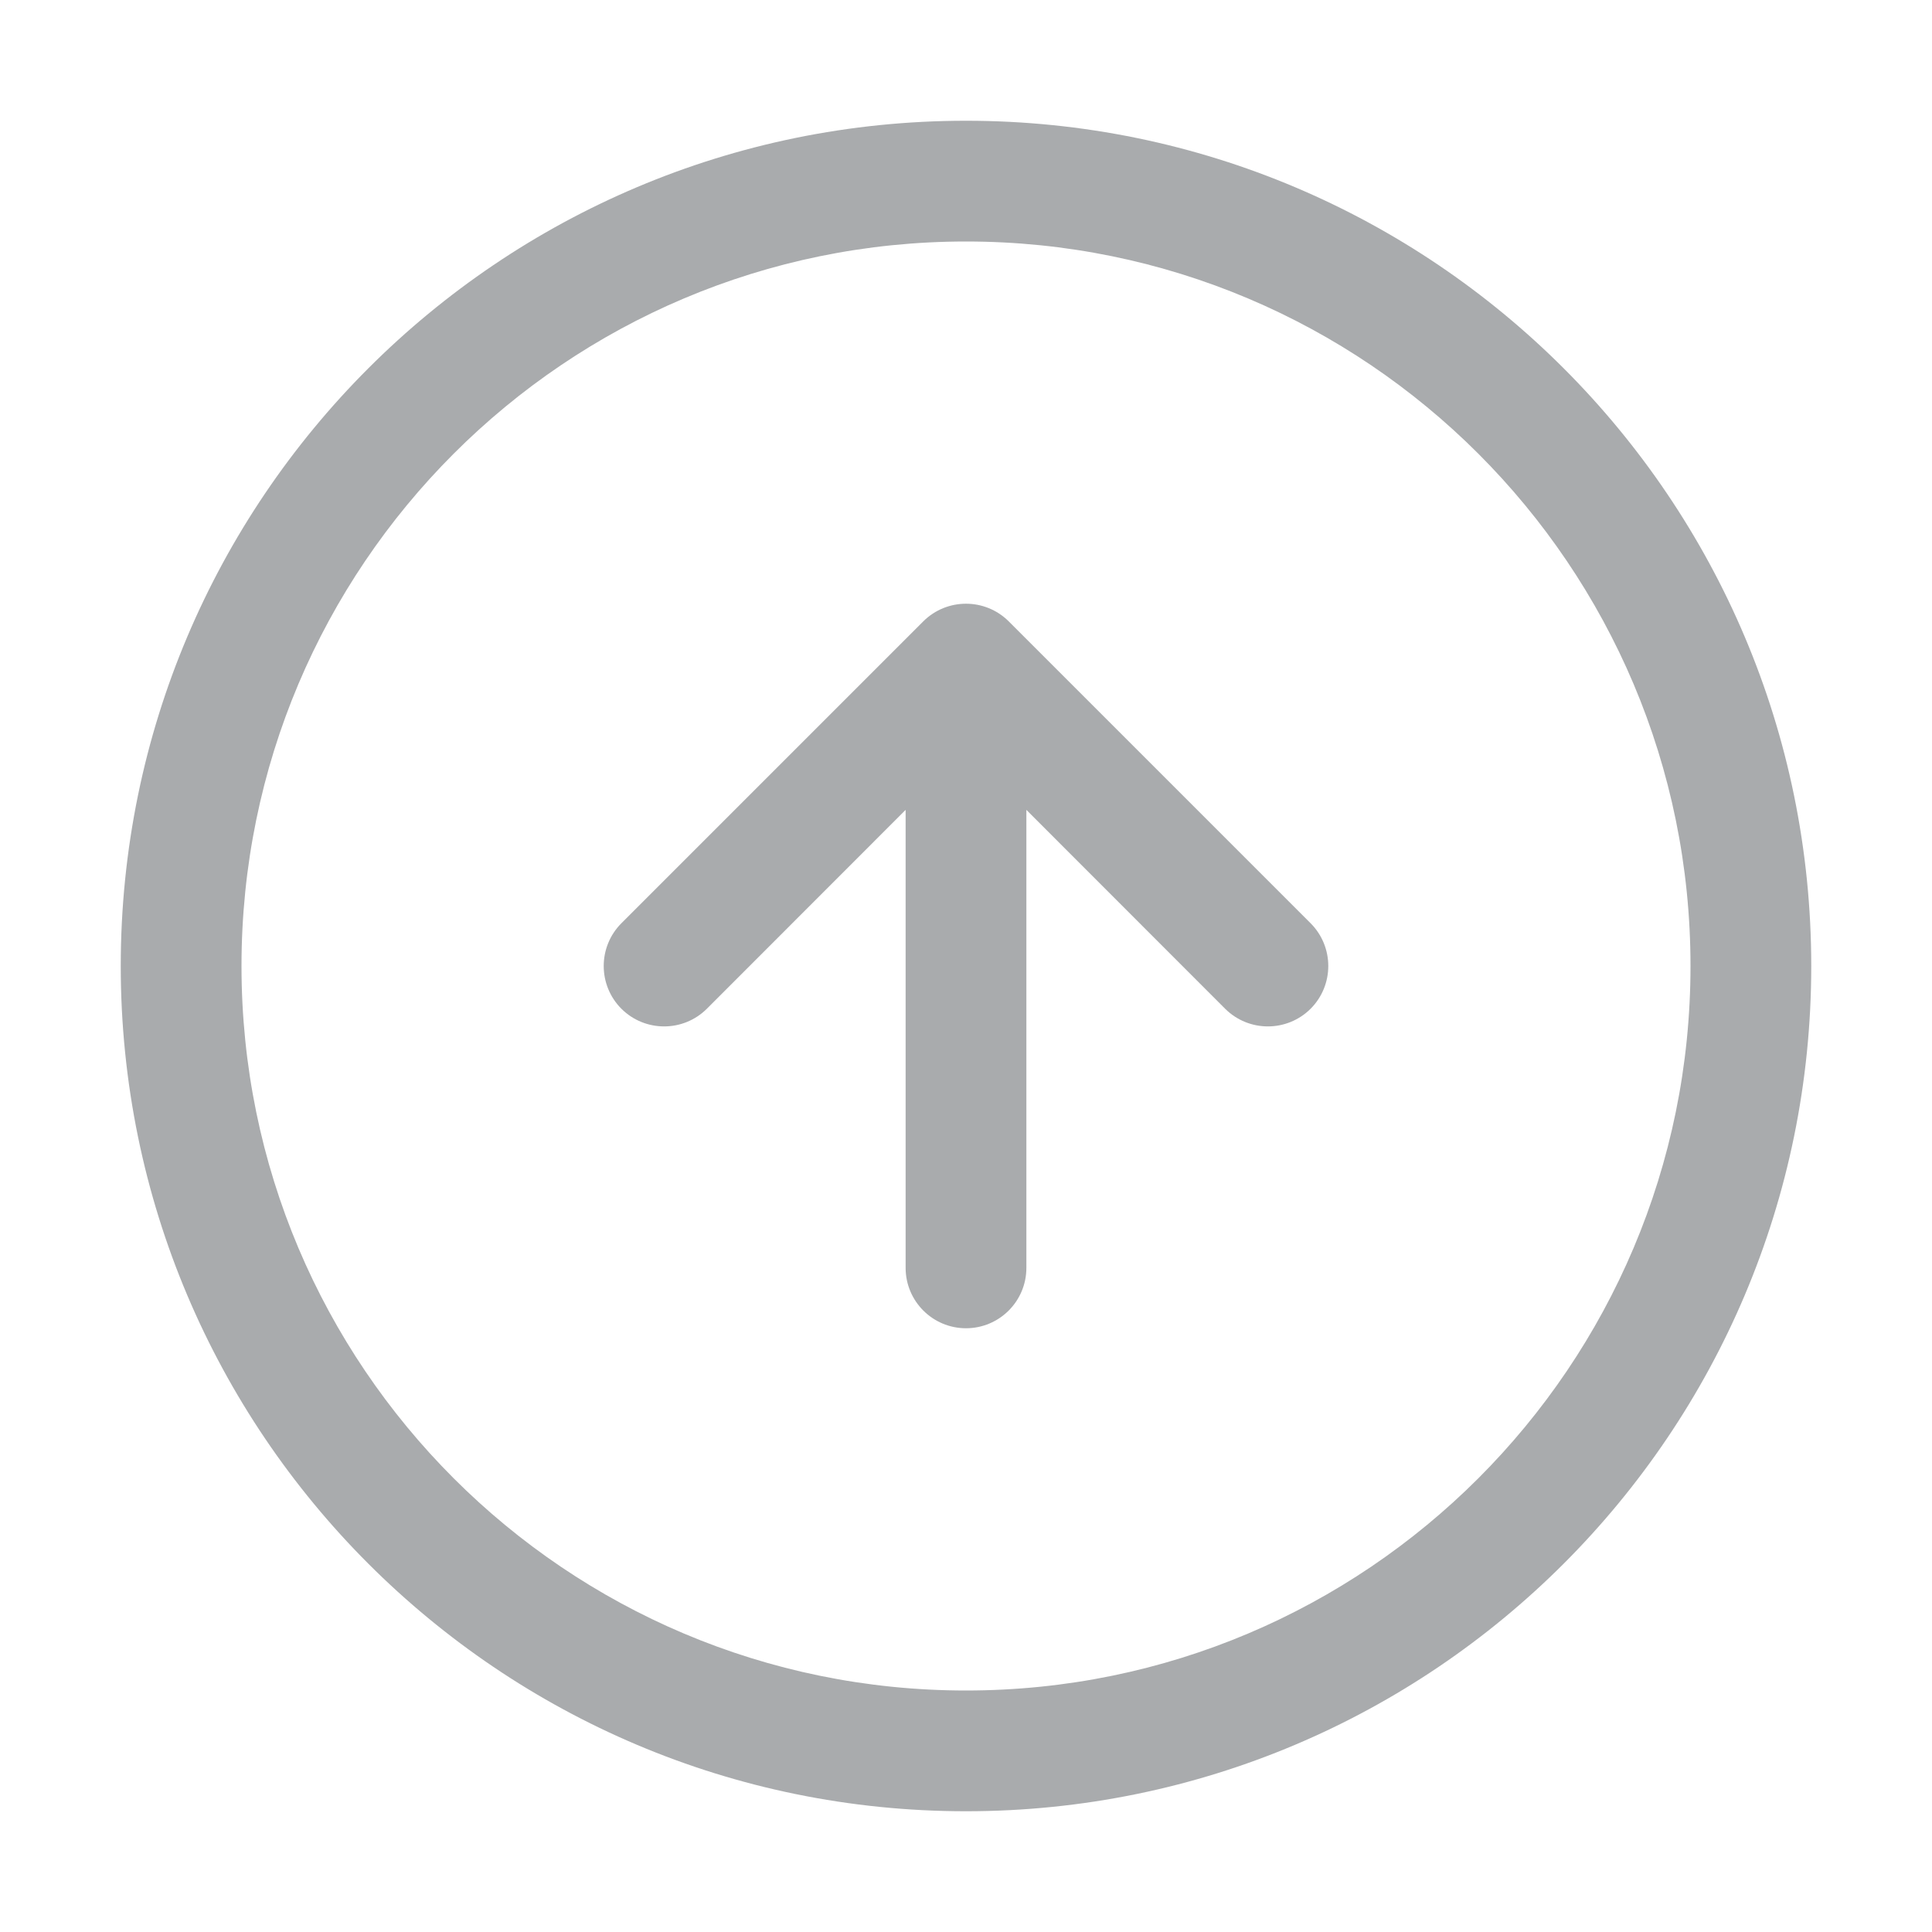
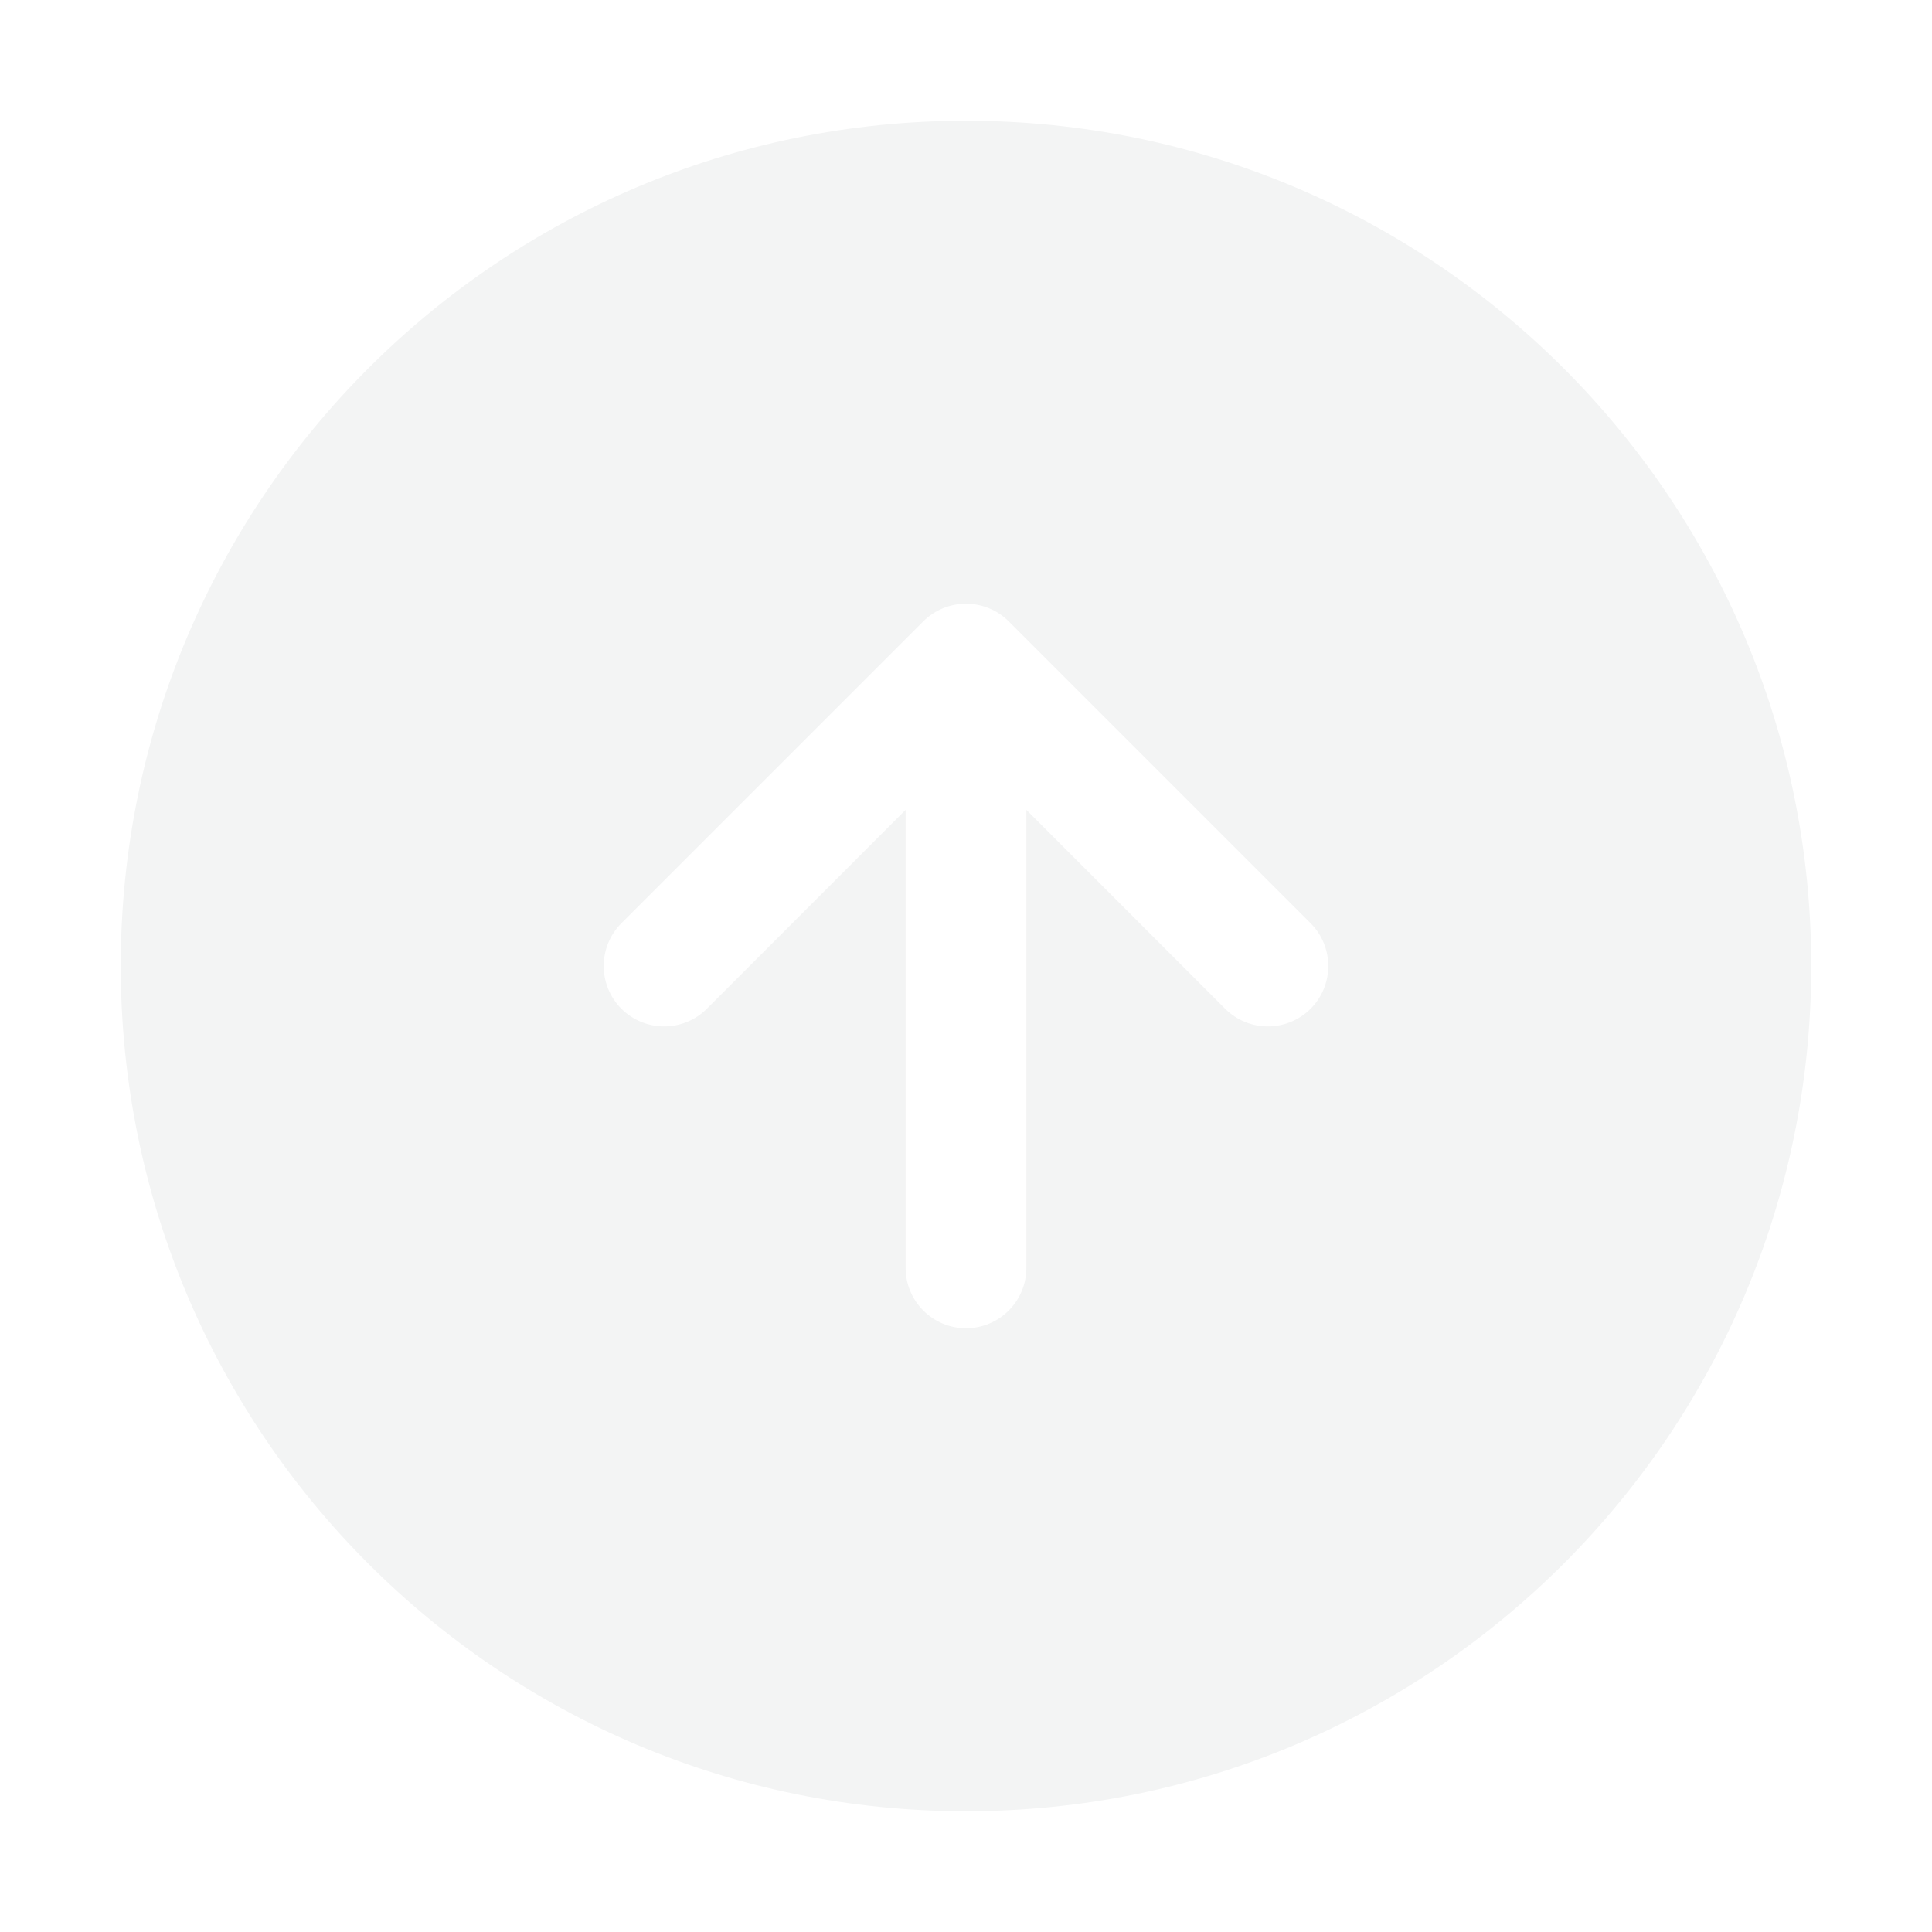
<svg xmlns="http://www.w3.org/2000/svg" width="16" height="16" viewBox="0 0 16 16" fill="none">
-   <path d="M8.5 6.707L10.146 8.354C10.342 8.549 10.658 8.549 10.854 8.354C11.049 8.158 11.049 7.842 10.854 7.646L8.354 5.146C8.158 4.951 7.842 4.951 7.646 5.146L5.146 7.646C4.951 7.842 4.951 8.158 5.146 8.354C5.342 8.549 5.658 8.549 5.854 8.354L7.5 6.707V10.5C7.5 10.776 7.724 11 8 11C8.276 11 8.5 10.776 8.5 10.5V6.707Z" fill="#A9ABAD" />
-   <path fill-rule="evenodd" clip-rule="evenodd" d="M1 8C1 4.134 4.134 1 8 1C11.866 1 15 4.134 15 8C15 11.866 11.866 15 8 15C4.134 15 1 11.866 1 8ZM8 2C4.686 2 2 4.686 2 8C2 11.314 4.686 14 8 14C11.314 14 14 11.314 14 8C14 4.686 11.314 2 8 2Z" fill="#A9ABAD" />
+   <path fill-rule="evenodd" clip-rule="evenodd" d="M15 8C15 11.866 11.866 15 8 15C4.134 15 1 11.866 1 8C1 4.134 4.134 1 8 1C11.866 1 15 4.134 15 8ZM5.146 7.646L7.646 5.146C7.842 4.951 8.158 4.951 8.354 5.146L10.854 7.646C11.049 7.842 11.049 8.158 10.854 8.354C10.658 8.549 10.342 8.549 10.146 8.354L8.5 6.707V10.5C8.5 10.776 8.276 11 8 11C7.724 11 7.5 10.776 7.5 10.5V6.707L5.854 8.354C5.658 8.549 5.342 8.549 5.146 8.354C4.951 8.158 4.951 7.842 5.146 7.646Z" fill="#F3F4F4" />
</svg>
